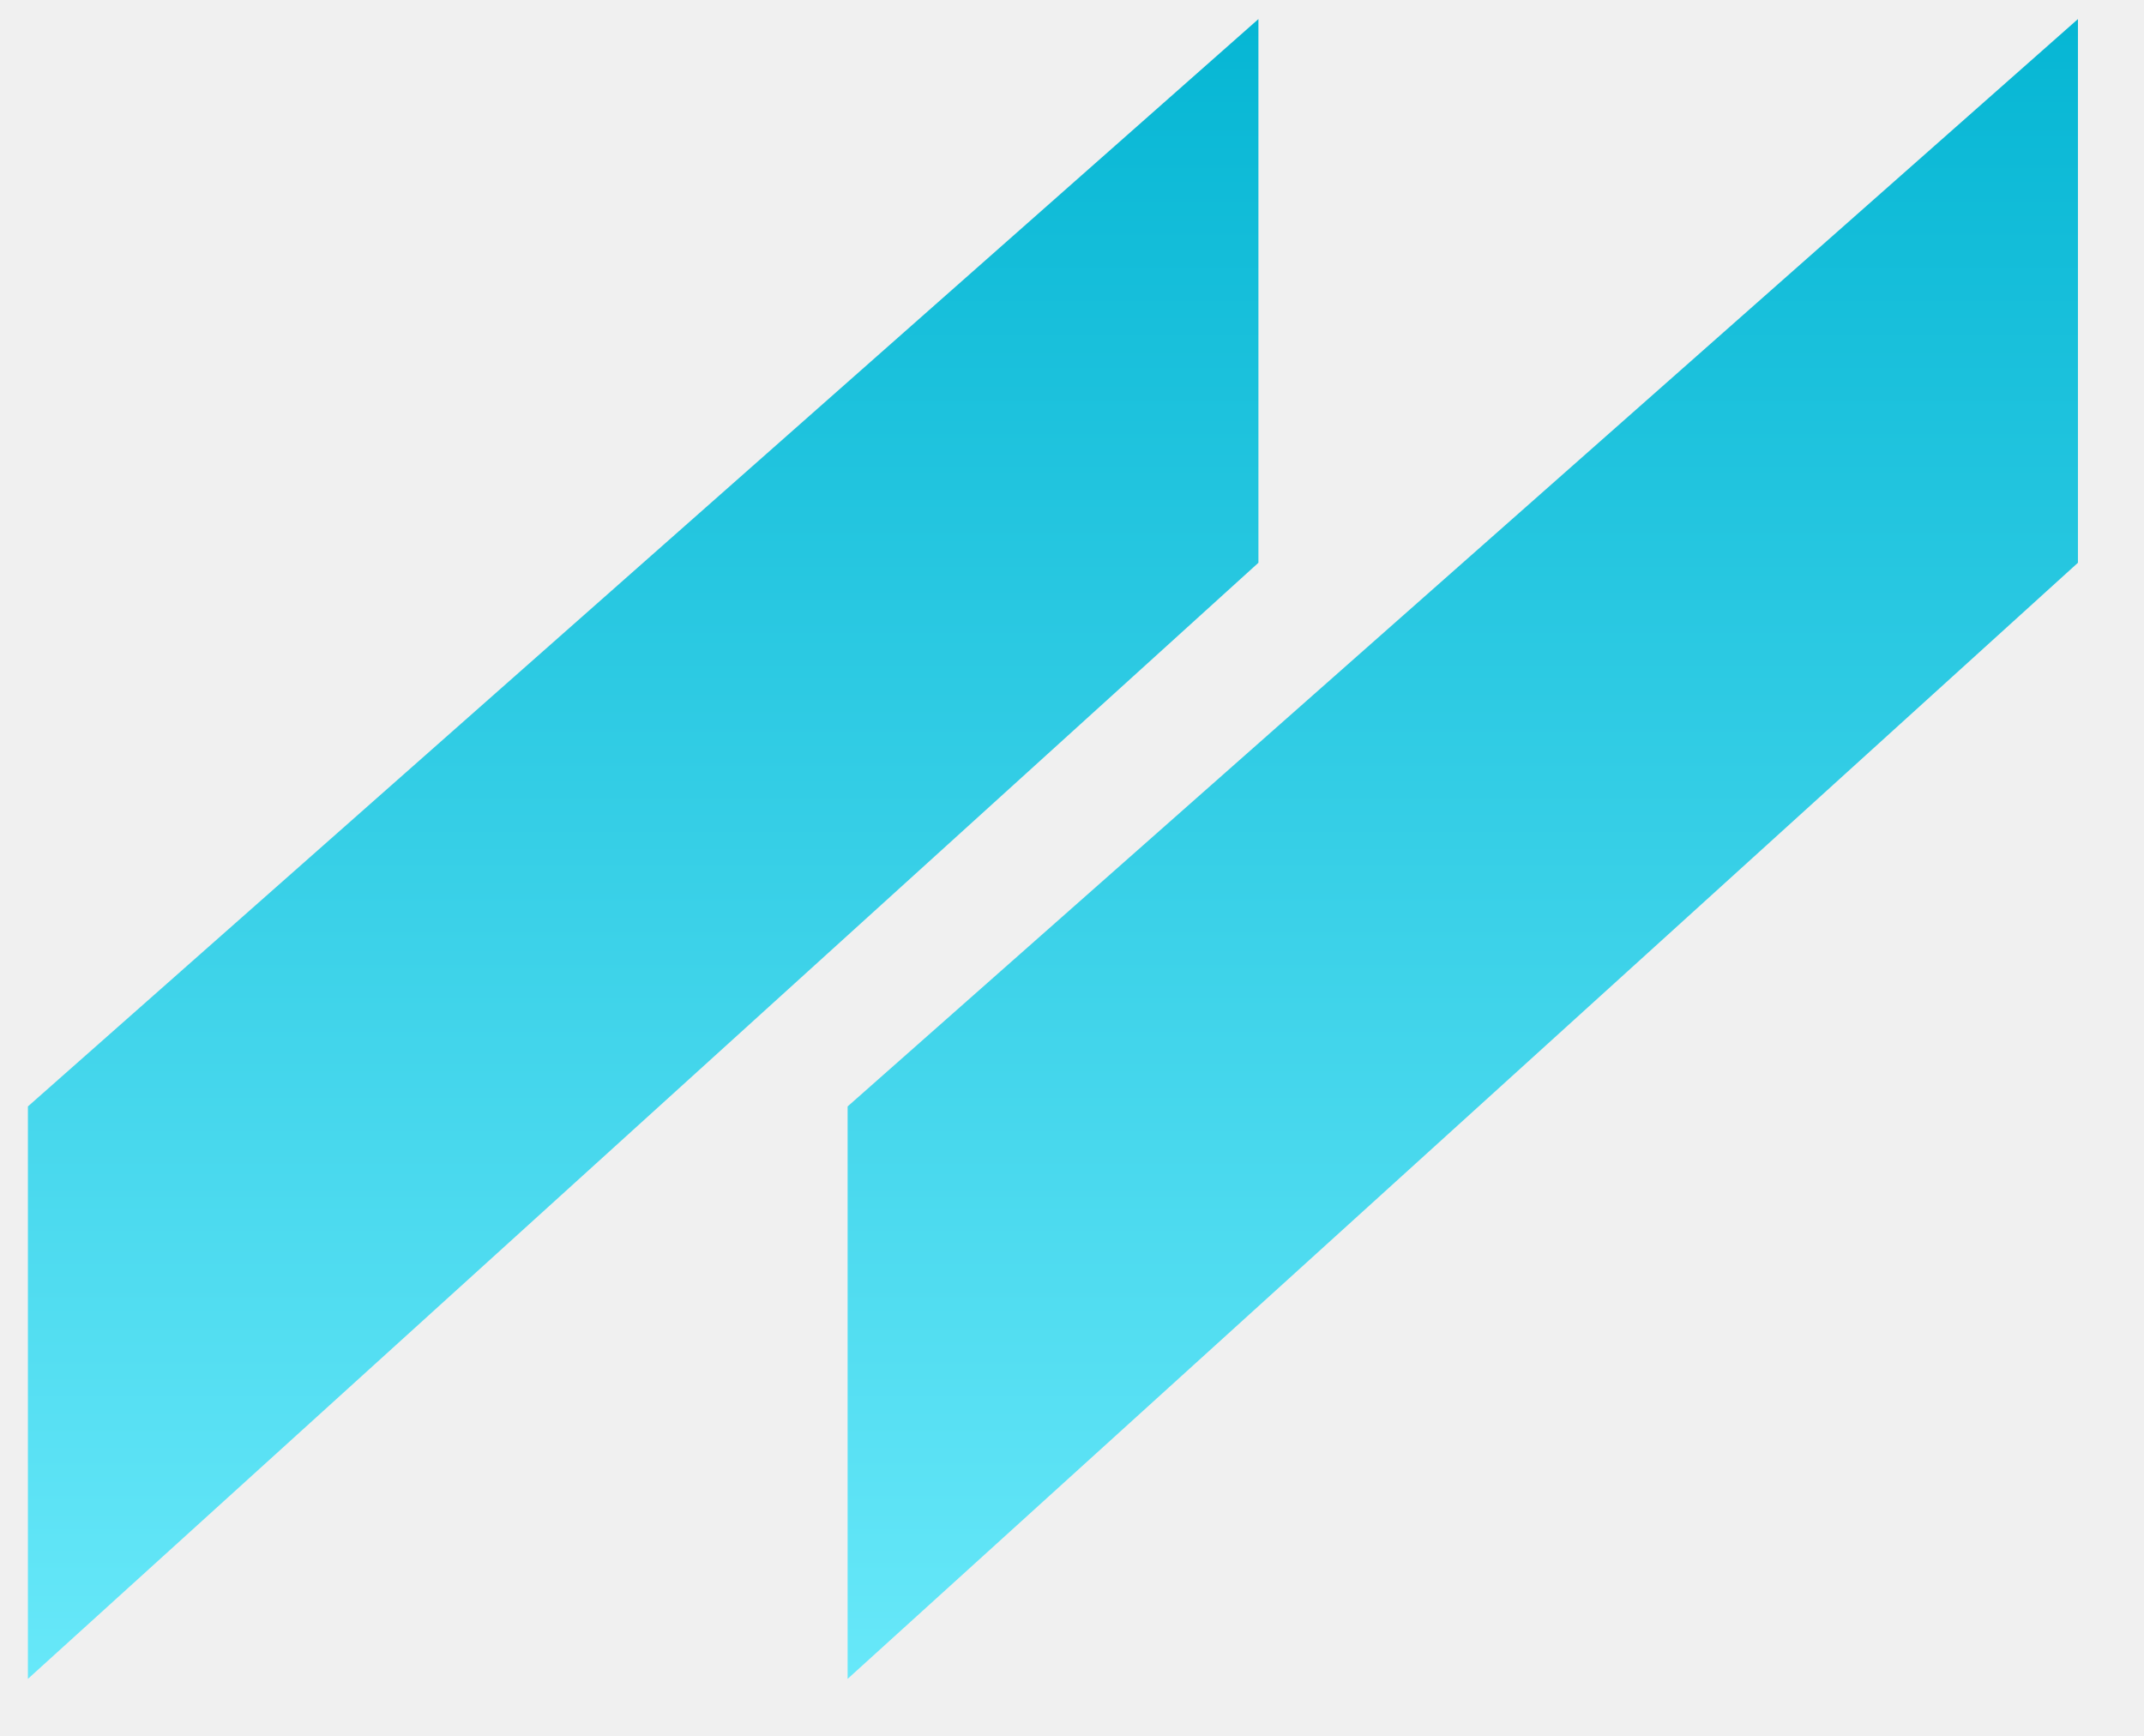
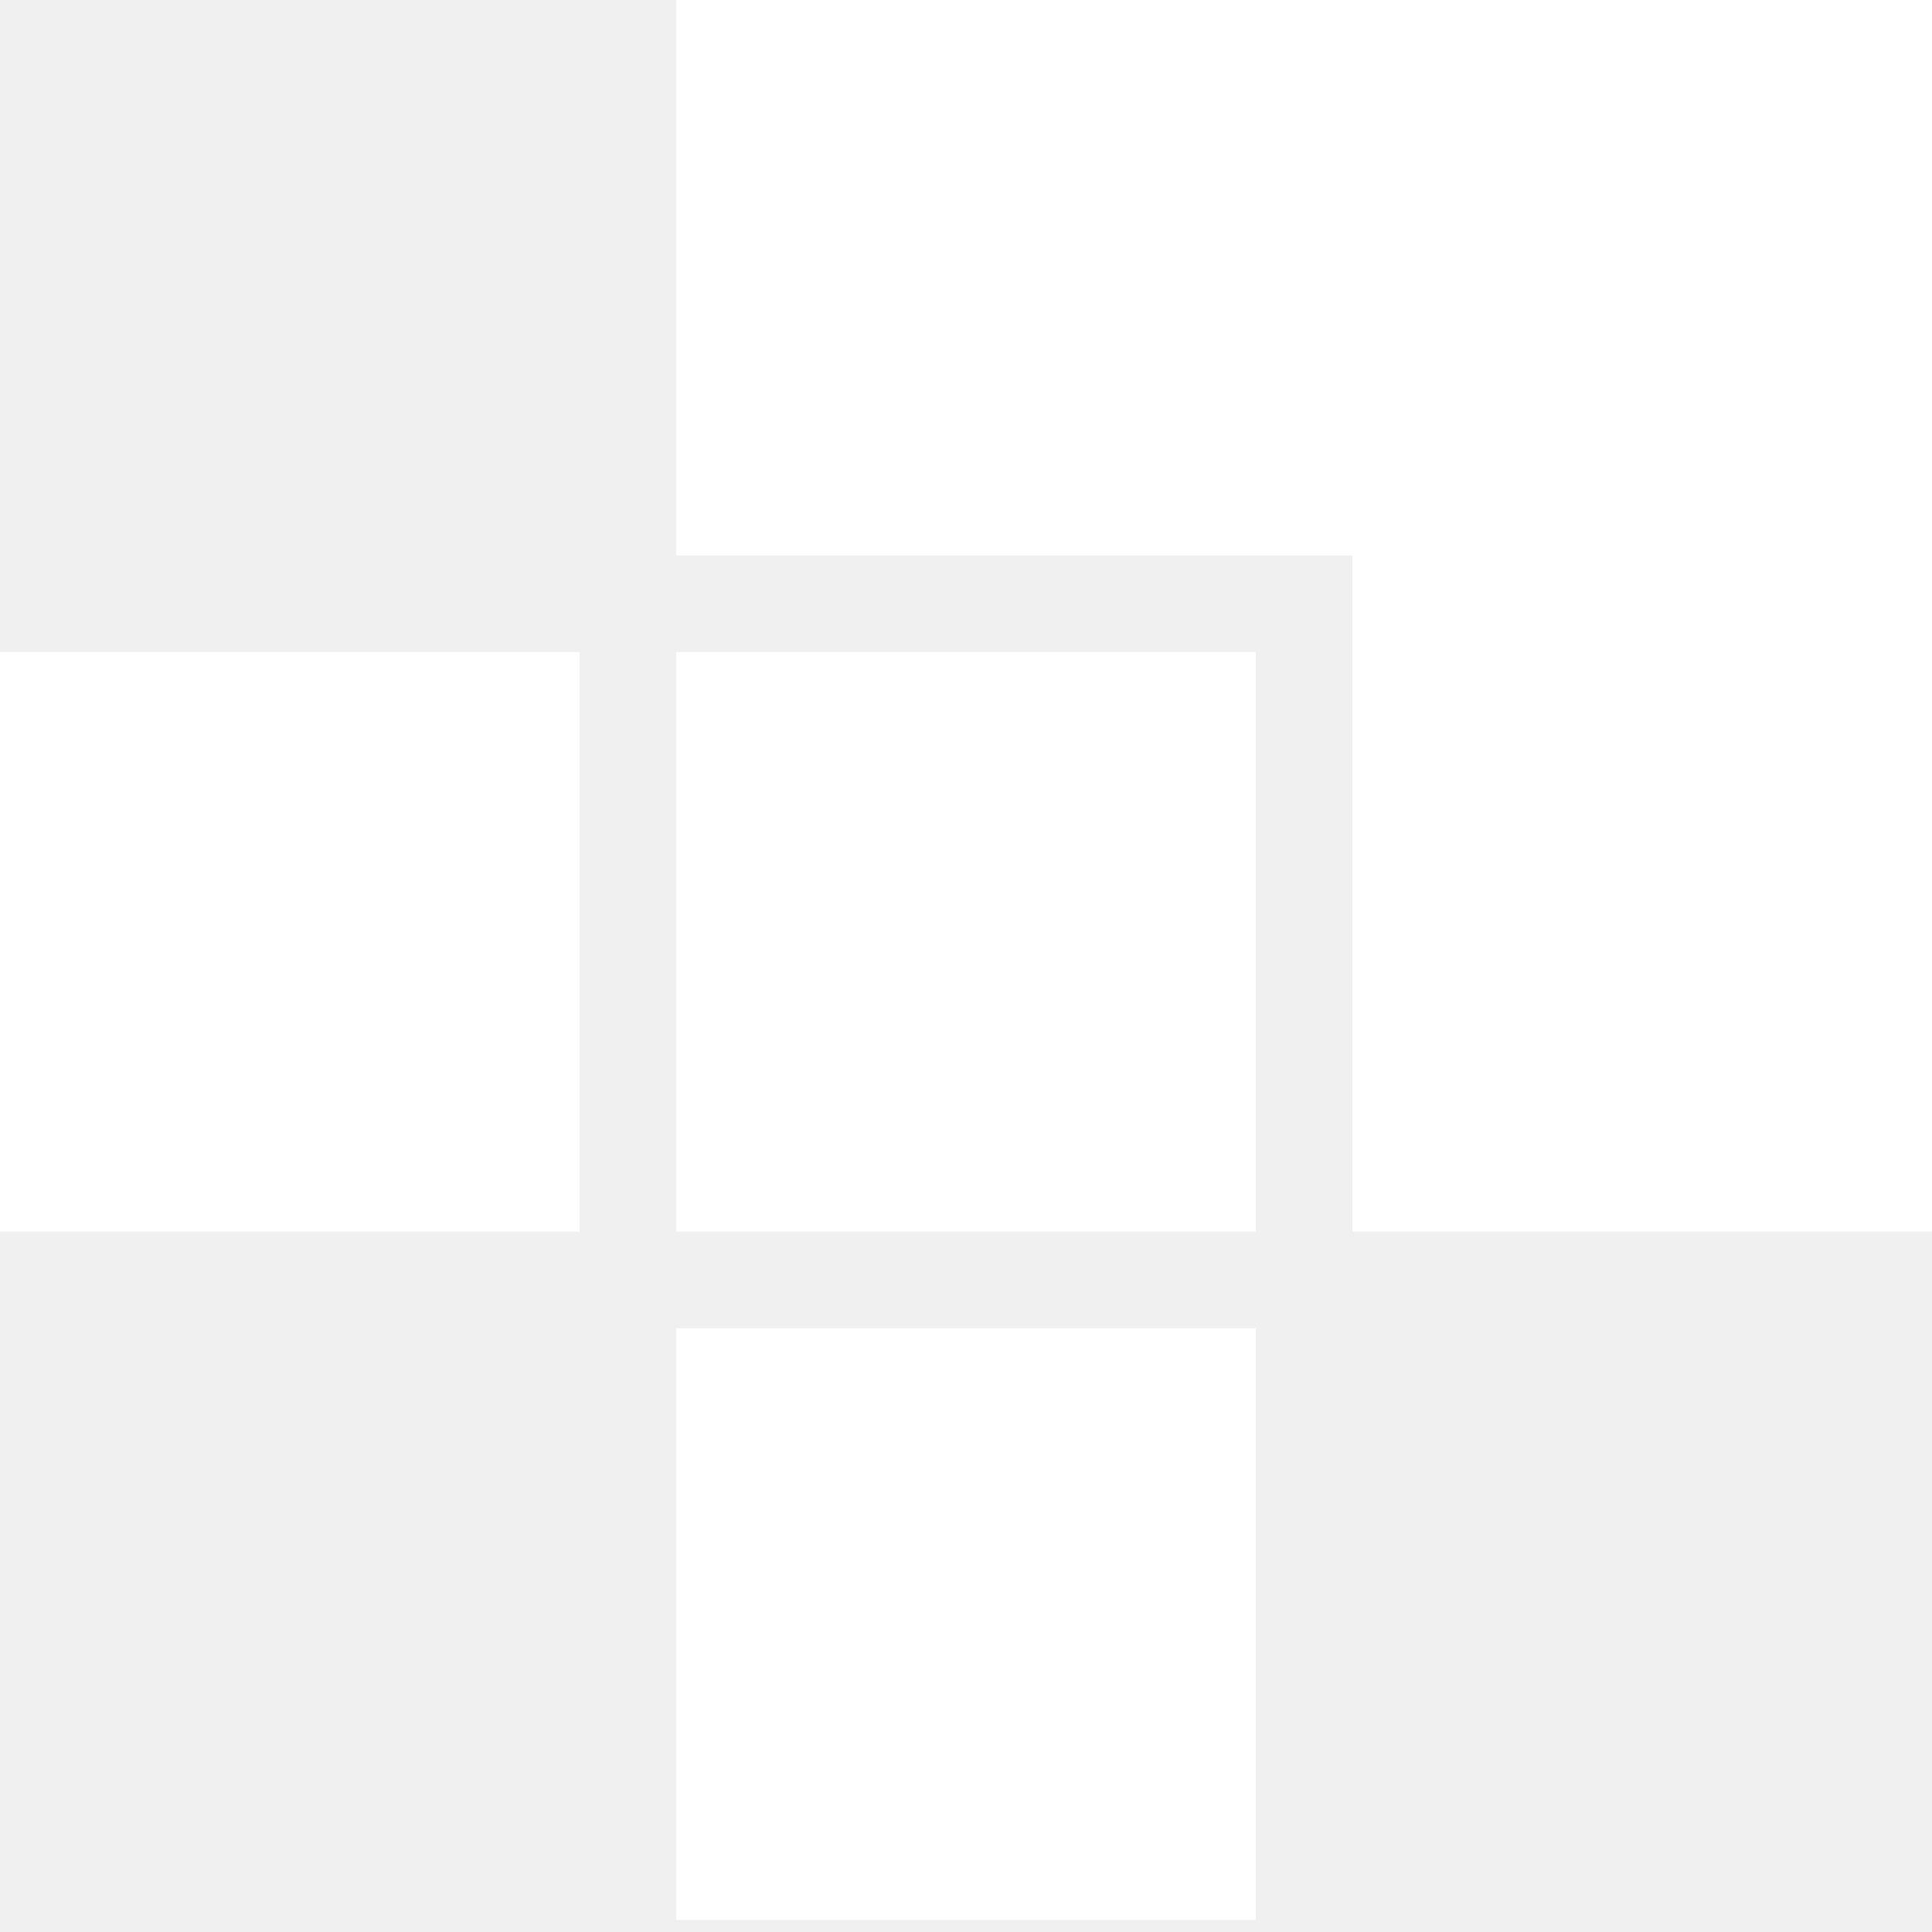
- <svg xmlns="http://www.w3.org/2000/svg" xmlns:xlink="http://www.w3.org/1999/xlink" version="1.1" preserveAspectRatio="xMidYMid meet" viewBox="344.564 330.278 111.737 91.218" width="53.87" height="43.61">
-   <defs>
-     <path d="M453.3 331.28L453.3 359.85L388.64 418.5L388.64 388.42L453.3 331.28Z" id="aFZf6T5ED" />
-     <linearGradient id="gradientb2ThqnP5Op" gradientUnits="userSpaceOnUse" x1="420.97" y1="331.28" x2="420.97" y2="418.5">
-       <stop style="stop-color: #06b6d4;stop-opacity: 1" offset="0%" />
-       <stop style="stop-color: #67e8f9;stop-opacity: 1" offset="100%" />
-     </linearGradient>
-     <path d="M410.23 331.28L410.23 359.85L345.56 418.5L345.56 388.42L410.23 331.28Z" id="a9fehgwfM" />
-     <linearGradient id="gradientk1wNV9Ostb" gradientUnits="userSpaceOnUse" x1="377.89" y1="331.28" x2="377.89" y2="418.5">
-       <stop style="stop-color: #06b6d4;stop-opacity: 1" offset="0%" />
-       <stop style="stop-color: #67e8f9;stop-opacity: 1" offset="100%" />
-     </linearGradient>
-   </defs>
-   <g>
-     <g>
-       <use xlink:href="#aFZf6T5ED" opacity="1" fill="url(#gradientb2ThqnP5Op)" />
-     </g>
-     <g>
-       <use xlink:href="#a9fehgwfM" opacity="1" fill="url(#gradientk1wNV9Ostb)" />
-     </g>
-   </g>
+ <svg xmlns="http://www.w3.org/2000/svg" width="80" height="80" viewBox="0 0 80 80" fill="none">
+   <path d="M80 0H28V23H56V51H80V0Z" fill="white" />
+   <path d="M52 27H28V51H52V27Z" fill="white" />
+   <path d="M0 27H24V51H0V27Z" fill="white" />
+   <path d="M52 55H28V79.5H52V55Z" fill="white" />
</svg>
